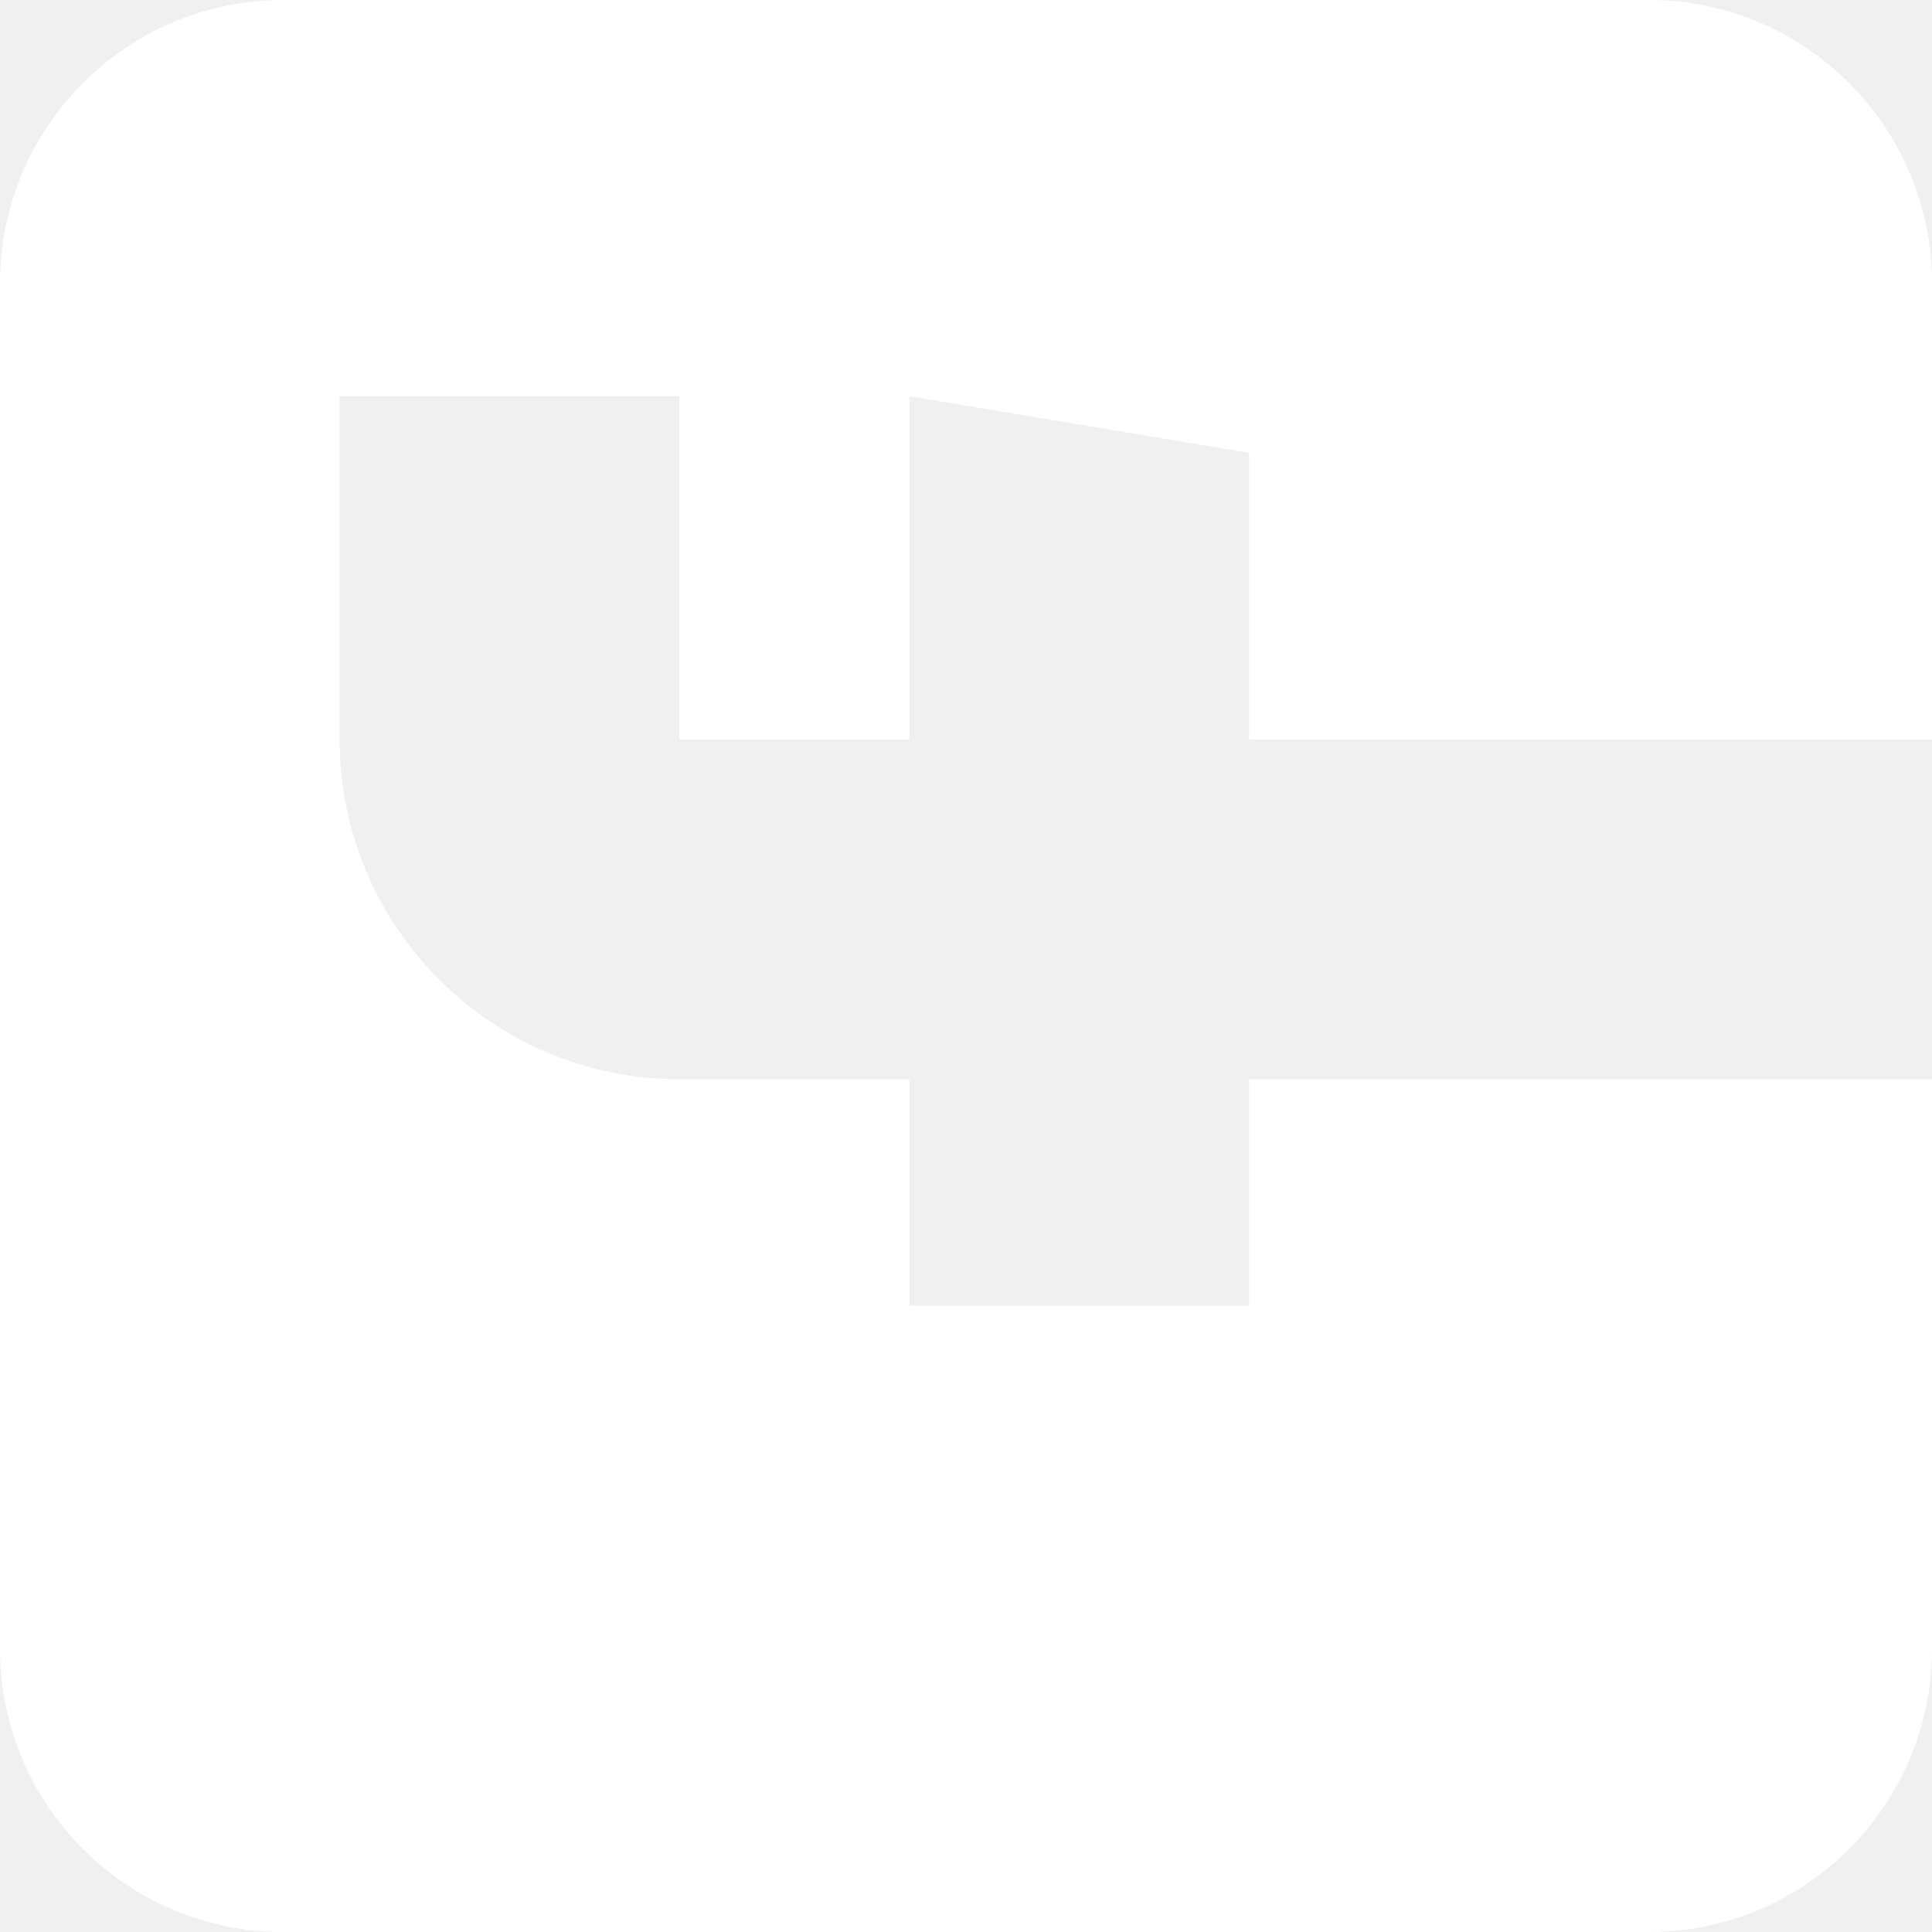
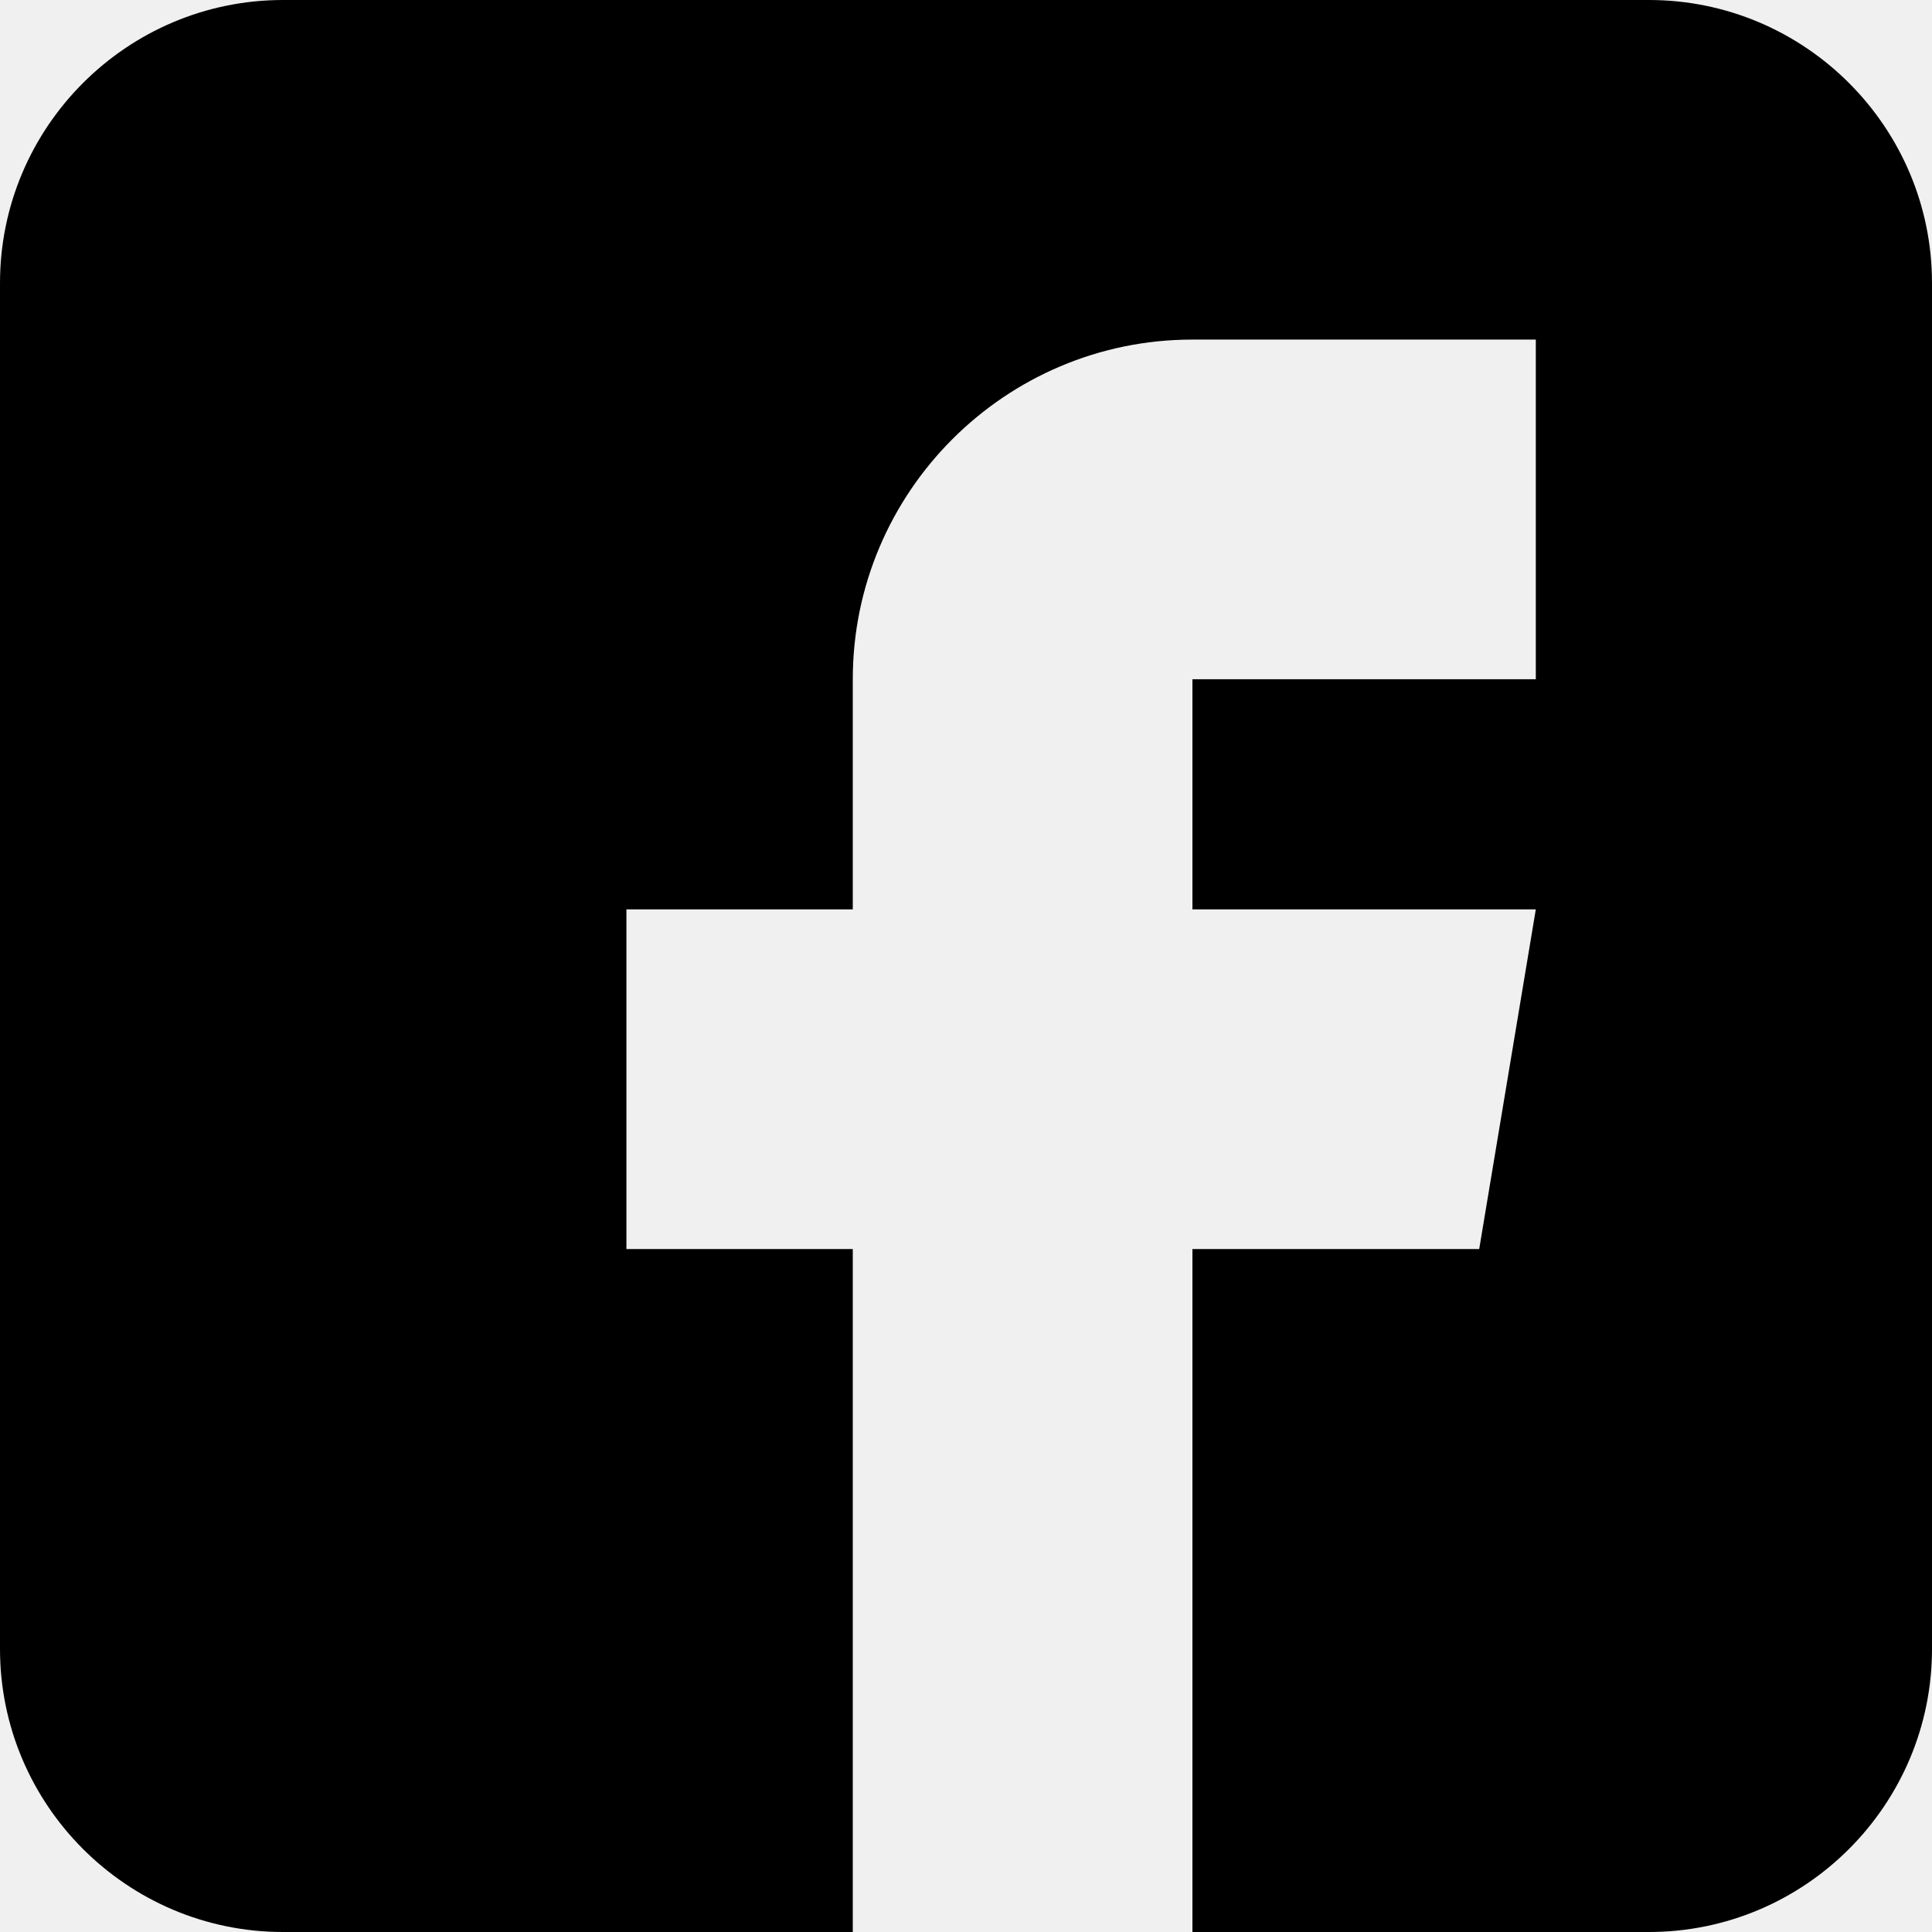
- <svg xmlns="http://www.w3.org/2000/svg" width="20" height="20" viewBox="0 0 20 20" fill="none">
-   <path id="Facebook" d="M-7.46167e-07 2.93L-1.28061e-07 17.07C-5.74539e-08 18.686 1.314 20 2.93 20L17.07 20C18.686 20 20 18.686 20 17.07L20 11.172L12.93 11.172L12.93 13.516L9.414 13.516L9.414 11.172L7.031 11.172C5.093 11.172 3.516 9.595 3.516 7.656L3.516 4.102L7.031 4.102L7.031 7.656L9.414 7.656L9.414 4.102L12.93 4.688L12.93 7.656L20 7.656L20 2.93C20 1.314 18.686 -8.16774e-07 17.07 -7.46167e-07L2.93 -1.28061e-07C1.314 -5.74539e-08 -8.16774e-07 1.314 -7.46167e-07 2.93Z" fill="white" />
+ <svg xmlns="http://www.w3.org/2000/svg" width="30" height="30" viewBox="0 0 30 30" fill="none">
+   <path d="M25.605 0L4.395 0C1.972 0 0 1.972 0 4.395L0 25.605C0 28.028 1.972 30 4.395 30L13.242 30L13.242 19.395L9.727 19.395L9.727 14.121H13.242V10.547C13.242 7.639 15.608 5.273 18.516 5.273L23.848 5.273V10.547H18.516L18.516 14.121H23.848L22.969 19.395H18.516V30H25.605C28.028 30 30 28.028 30 25.605L30 4.395C30 1.972 28.028 0 25.605 0Z" fill="black" />
</svg>
